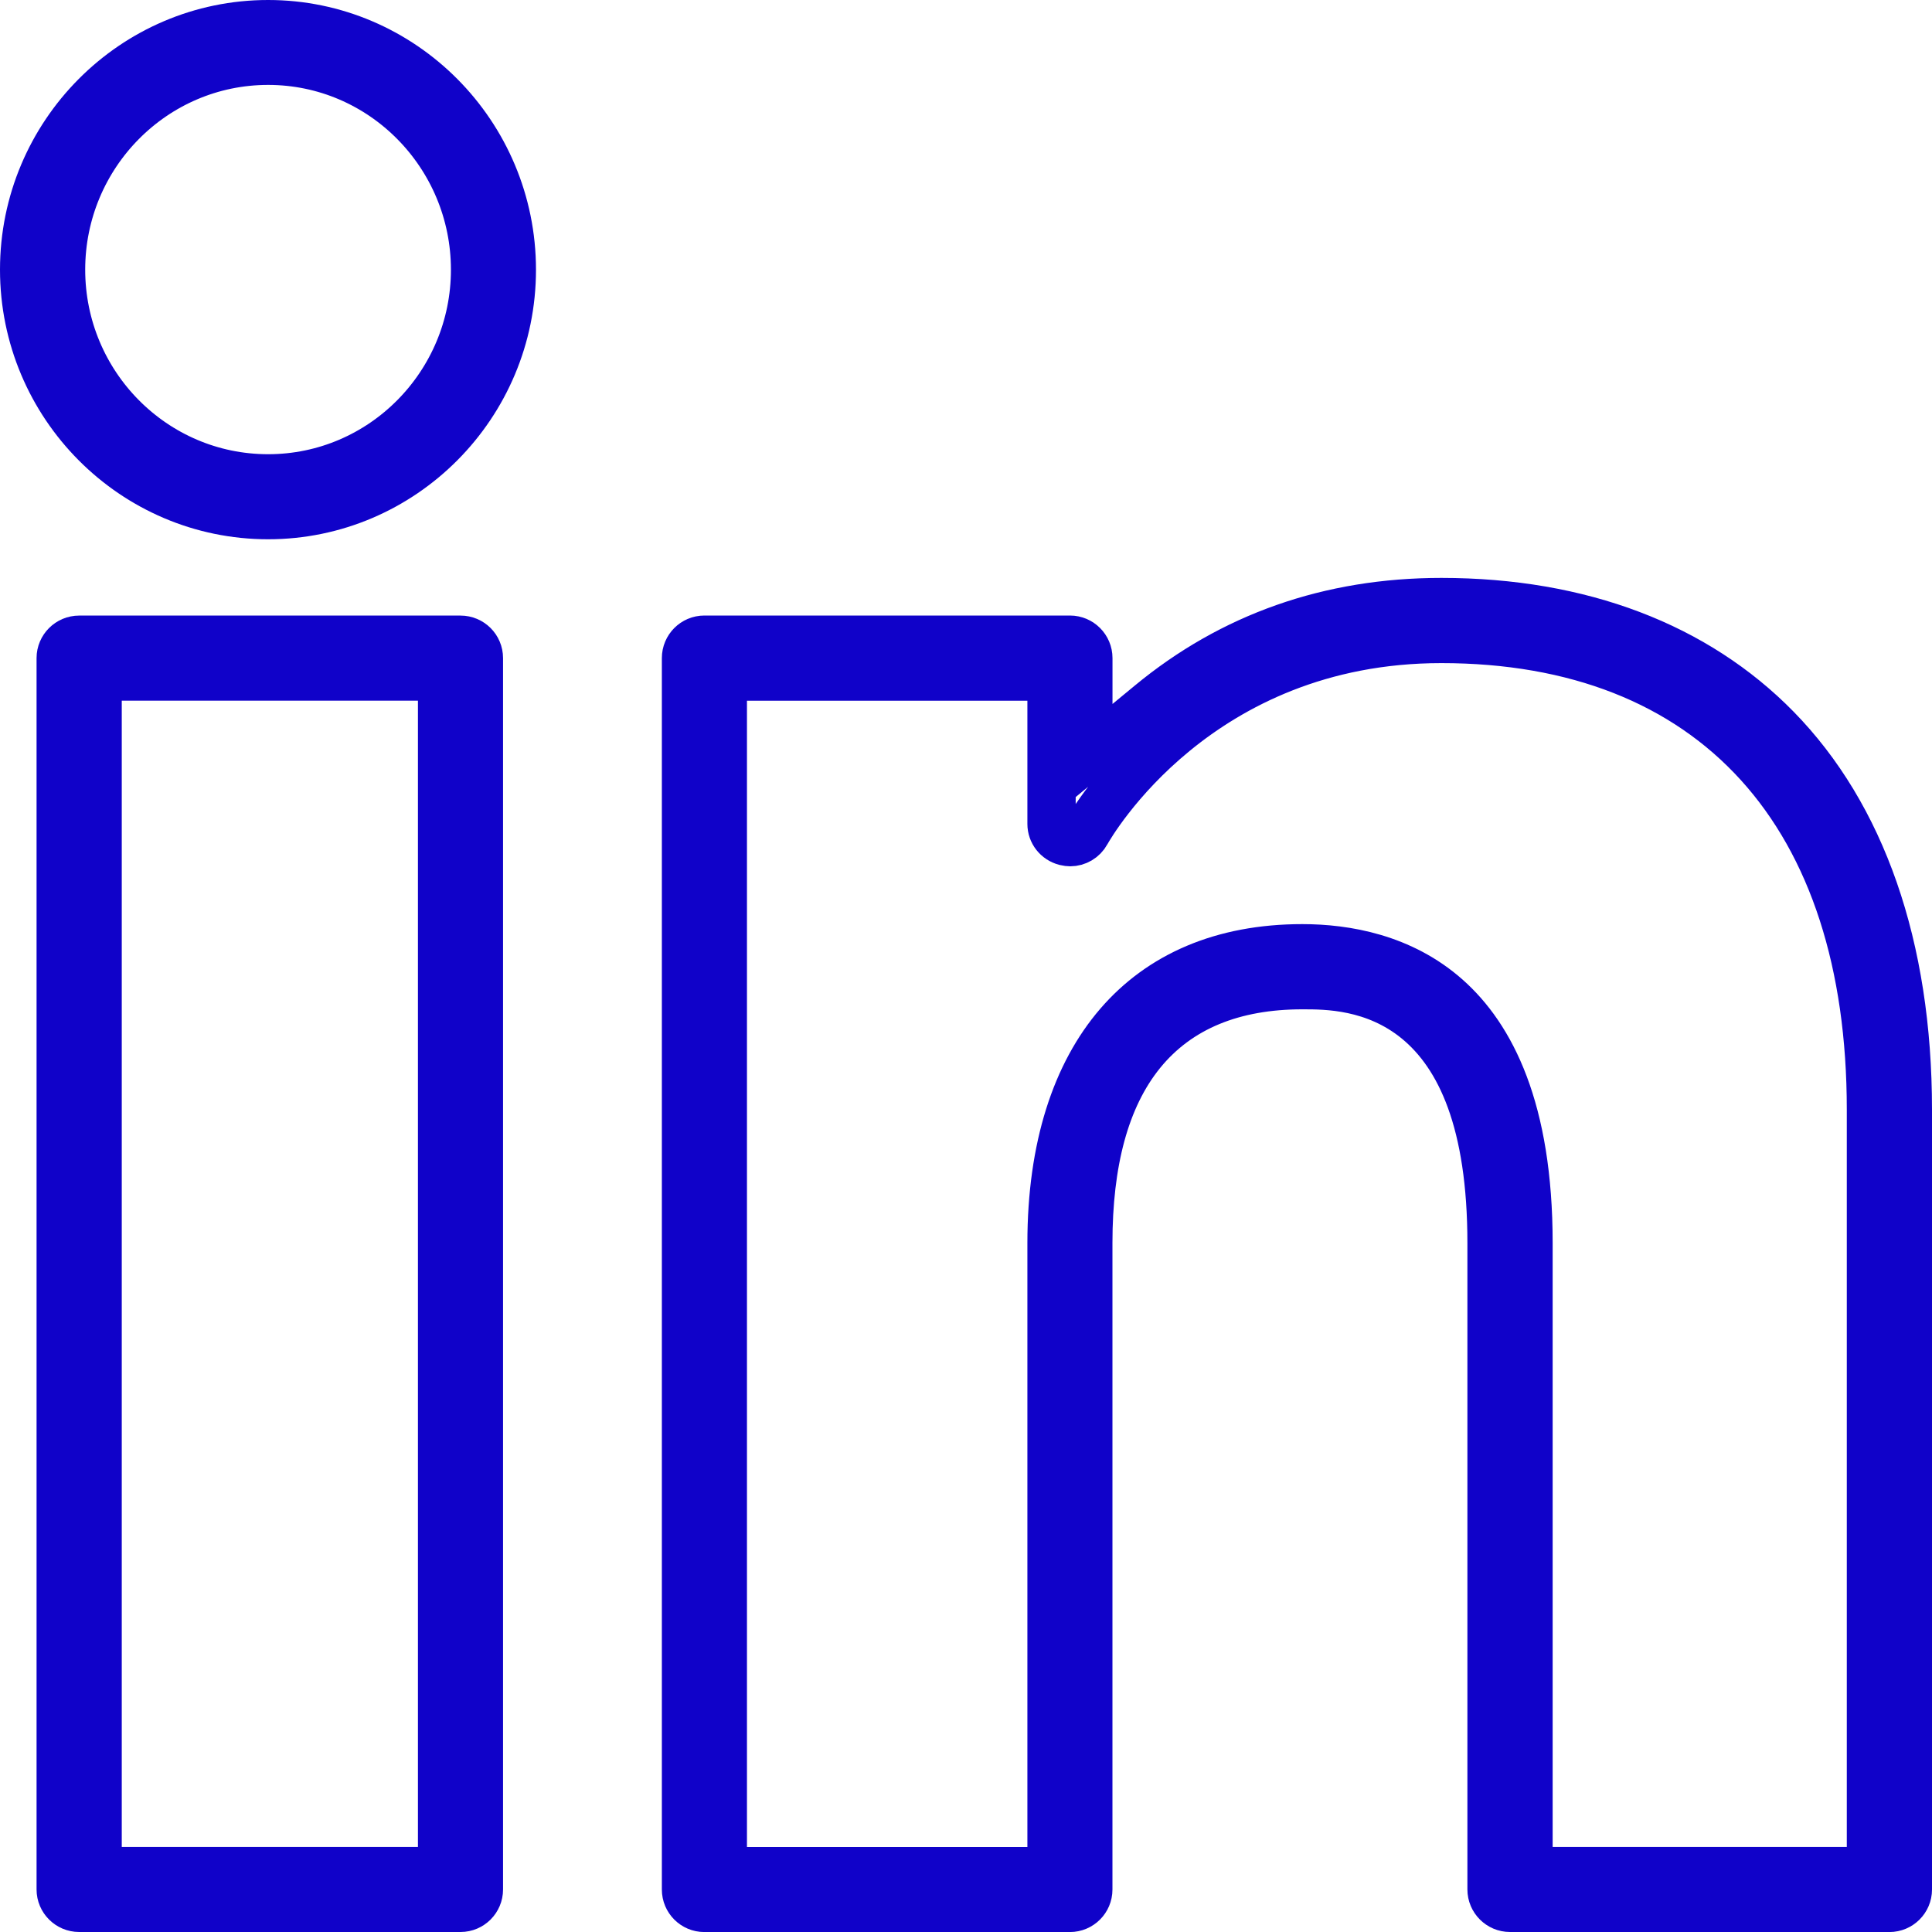
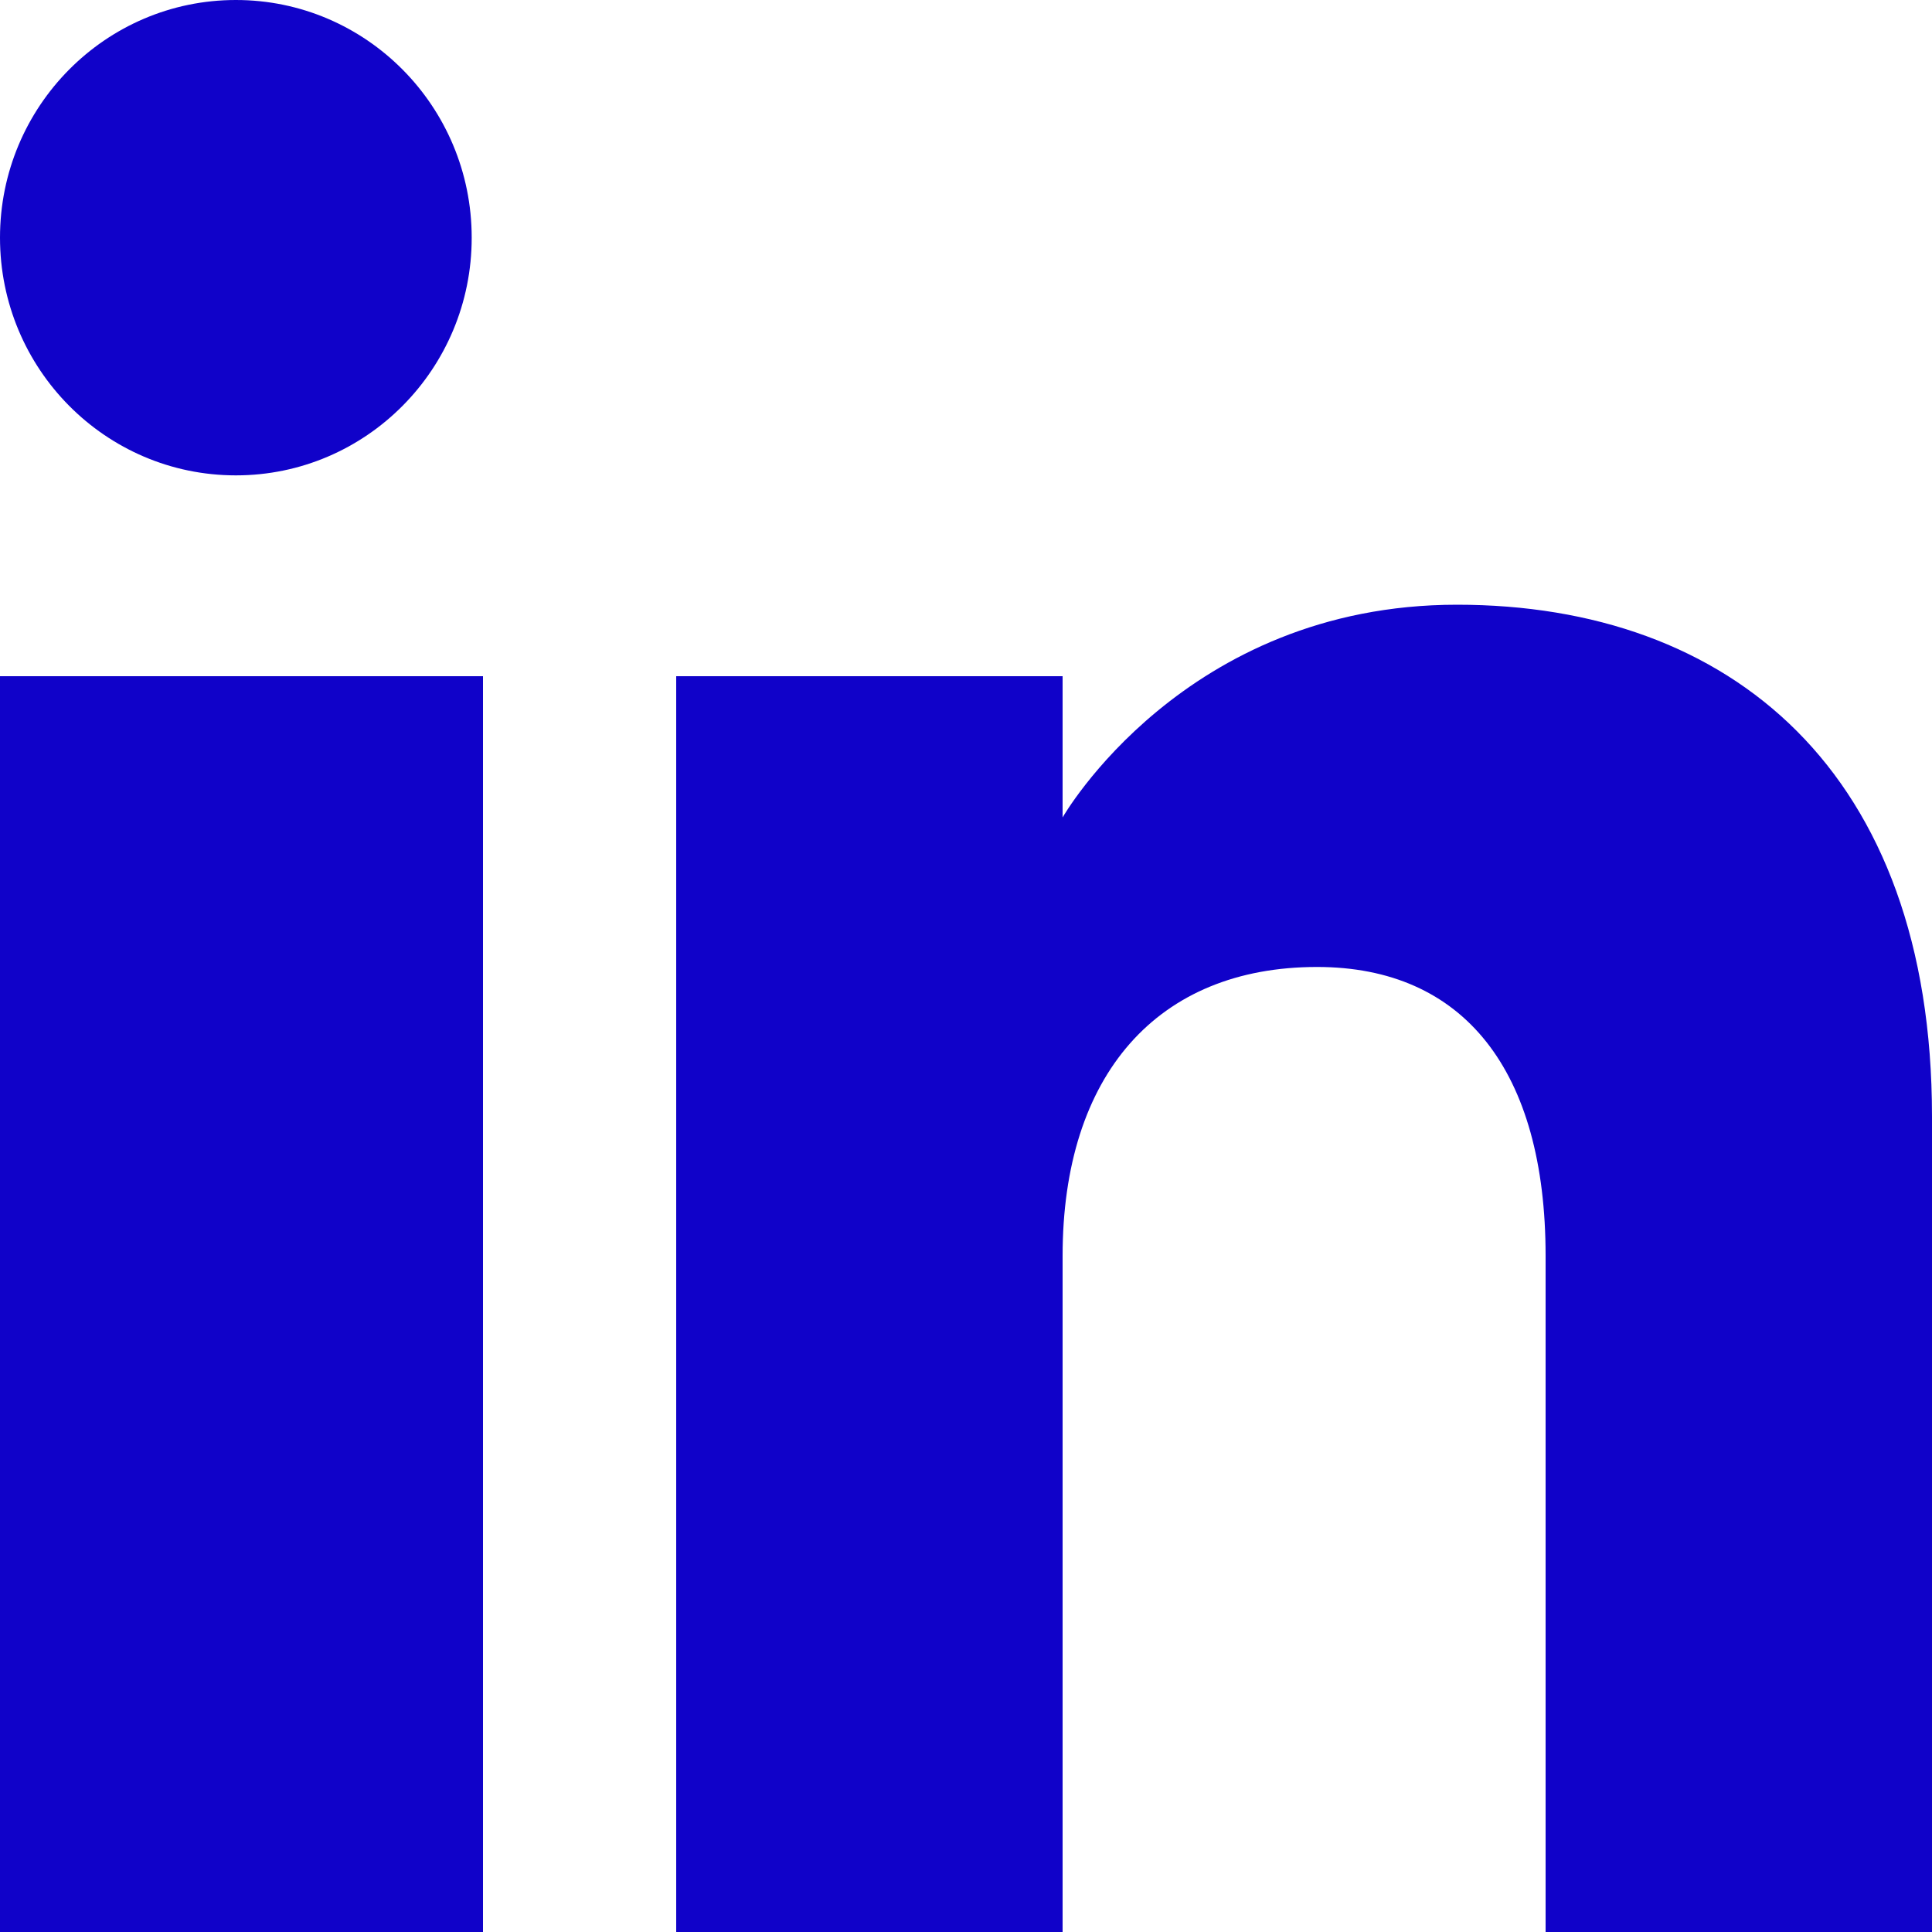
- <svg xmlns="http://www.w3.org/2000/svg" viewBox="0 0 40 40" fill="none">
-   <path d="M31.263 39.5H31.263C31.052 39.5 30.881 39.328 30.881 39.119V25.736C30.881 23.242 30.241 21.855 29.339 21.115C28.462 20.397 27.455 20.397 26.98 20.397L26.961 20.397C25.547 20.397 24.405 20.844 23.63 21.797C22.872 22.732 22.532 24.074 22.532 25.736V39.121C22.532 39.331 22.361 39.501 22.151 39.501H14.583C14.373 39.501 14.203 39.331 14.203 39.121V13.625C14.203 13.415 14.373 13.244 14.583 13.244H22.153C22.363 13.244 22.533 13.415 22.533 13.625V14.575V15.637L23.352 14.96L23.808 14.584L23.808 14.584C25.506 13.179 27.529 12.465 29.842 12.465C32.73 12.465 35.114 13.386 36.778 15.085L36.778 15.085C38.536 16.88 39.5 19.589 39.5 22.975V39.121C39.5 39.33 39.329 39.501 39.118 39.501C39.118 39.501 39.118 39.501 39.118 39.501L31.263 39.5ZM31.646 38.239V38.739H32.146H38.236H38.736V38.239V22.975C38.736 19.955 37.95 17.508 36.41 15.812C34.863 14.109 32.618 13.229 29.842 13.229C24.793 13.229 22.6 17.043 22.492 17.234L22.492 17.234L22.49 17.238C22.422 17.361 22.294 17.436 22.157 17.436C22.136 17.436 22.104 17.433 22.056 17.422C21.885 17.377 21.771 17.227 21.771 17.06V14.508V14.008H21.271H15.465H14.965V14.508V38.24V38.74H15.465H21.271H21.771V38.24V25.736C21.771 23.749 22.282 22.228 23.159 21.211C24.028 20.203 25.303 19.633 26.963 19.633C27.867 19.633 29.023 19.835 29.949 20.655C30.863 21.464 31.646 22.958 31.646 25.736V38.239Z" stroke="#1002C9" />
-   <path d="M2.021 38.239V38.739H2.521H8.653H9.153V38.239V14.507V14.007H8.653H2.521H2.021V14.507V38.239ZM1.639 39.5C1.428 39.5 1.257 39.328 1.257 39.12V13.625C1.257 13.416 1.428 13.245 1.639 13.245H9.535C9.745 13.245 9.915 13.415 9.915 13.625V39.12C9.915 39.329 9.745 39.5 9.535 39.5H1.639Z" stroke="#1002C9" />
-   <path d="M9.836 5.583V5.583C9.835 3.204 7.92 1.258 5.551 1.258C3.182 1.258 1.264 3.202 1.264 5.583C1.264 7.964 3.182 9.904 5.551 9.904C7.919 9.904 9.836 7.963 9.836 5.583ZM5.551 10.665C2.769 10.665 0.5 8.388 0.5 5.583C0.5 2.778 2.769 0.5 5.551 0.5C8.329 0.5 10.597 2.778 10.597 5.585C10.597 8.388 8.329 10.665 5.551 10.665Z" stroke="#1002C9" />
+ <svg xmlns="http://www.w3.org/2000/svg" width="30" height="30" viewBox="0 0 40 40" fill="none">
+   <g clip-path="url(#clip0_22_874)">
+     <path fill-rule="evenodd" clip-rule="evenodd" d="M40 40H32V26.002C32 22.162 30.306 20.02 27.268 20.02C23.962 20.02 22 22.252 22 26.002V40H14V14H22V16.924C22 16.924 24.51 12.52 30.166 12.52C35.824 12.52 40 15.972 40 23.116V40ZM4.884 9.842C2.186 9.842 0 7.638 0 4.92C0 2.204 2.186 0 4.884 0C7.58 0 9.766 2.204 9.766 4.92C9.768 7.638 7.58 9.842 4.884 9.842ZM0 40H10V14H0V40Z" fill="#1002C9" />
+   </g>
+   <defs>
+     <clipPath id="clip0_22_874">
+       <rect width="40" height="40" fill="#F7F2EB" />
+     </clipPath>
+   </defs>
</svg>
